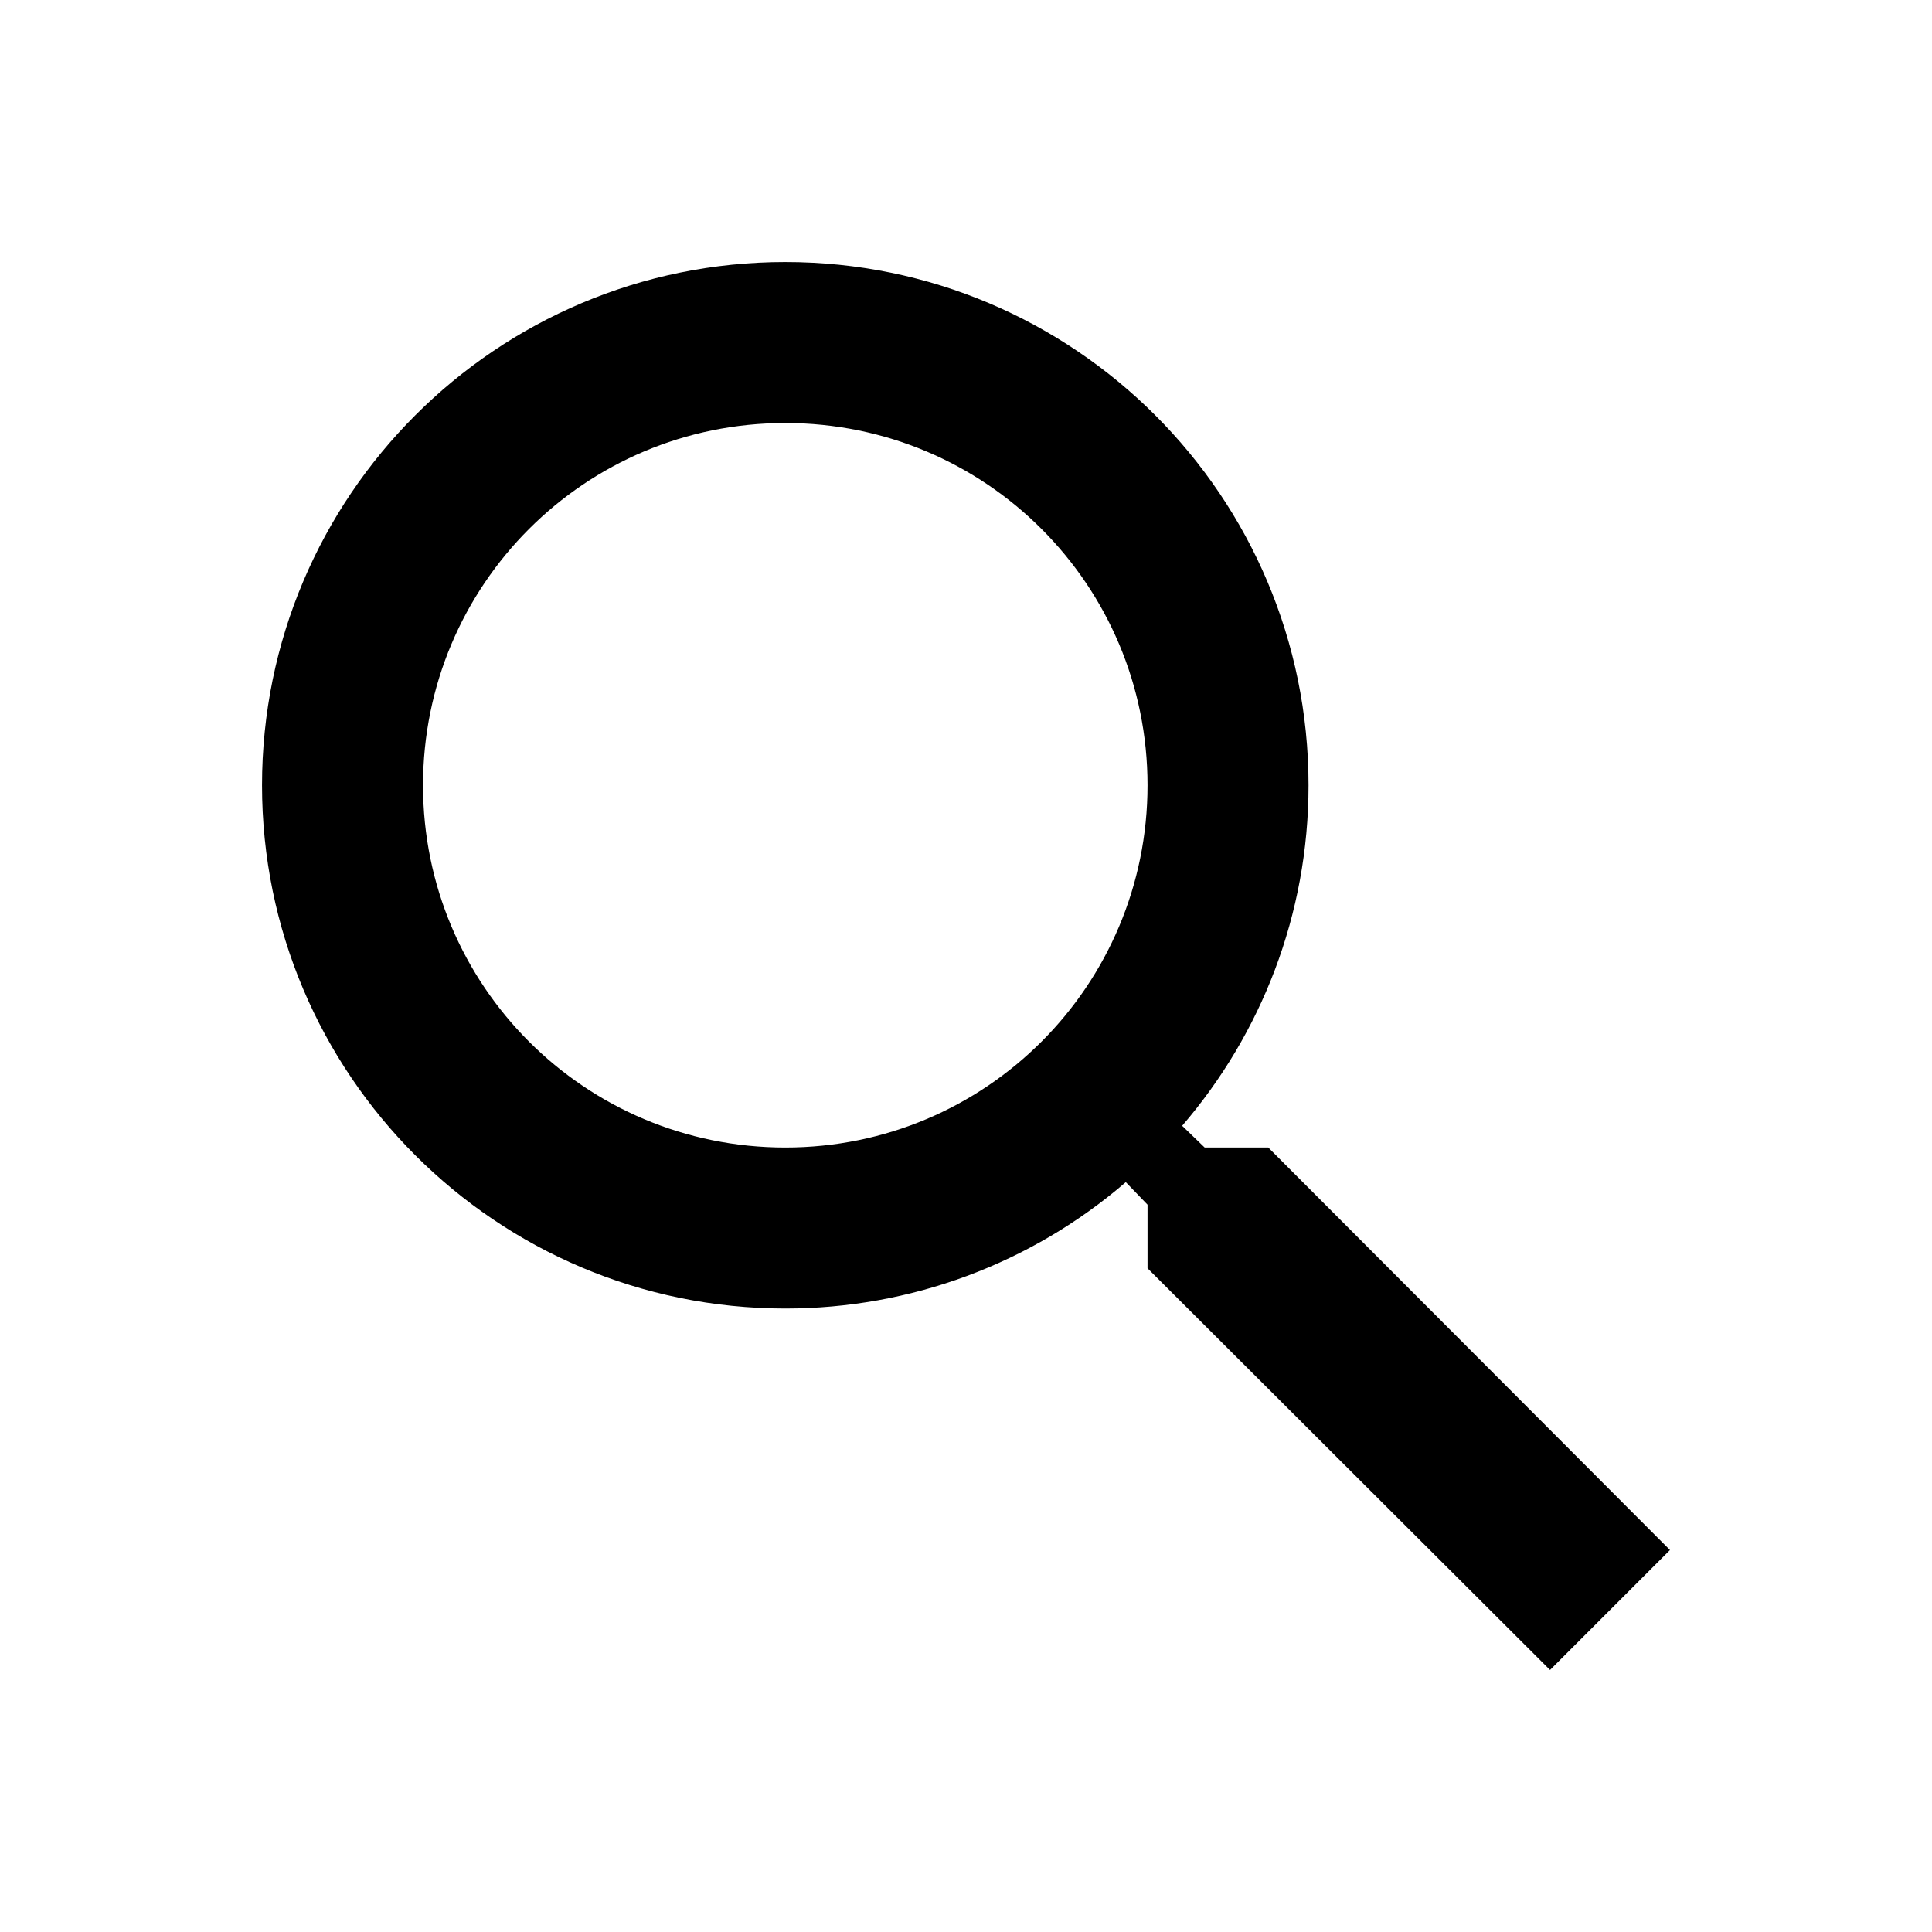
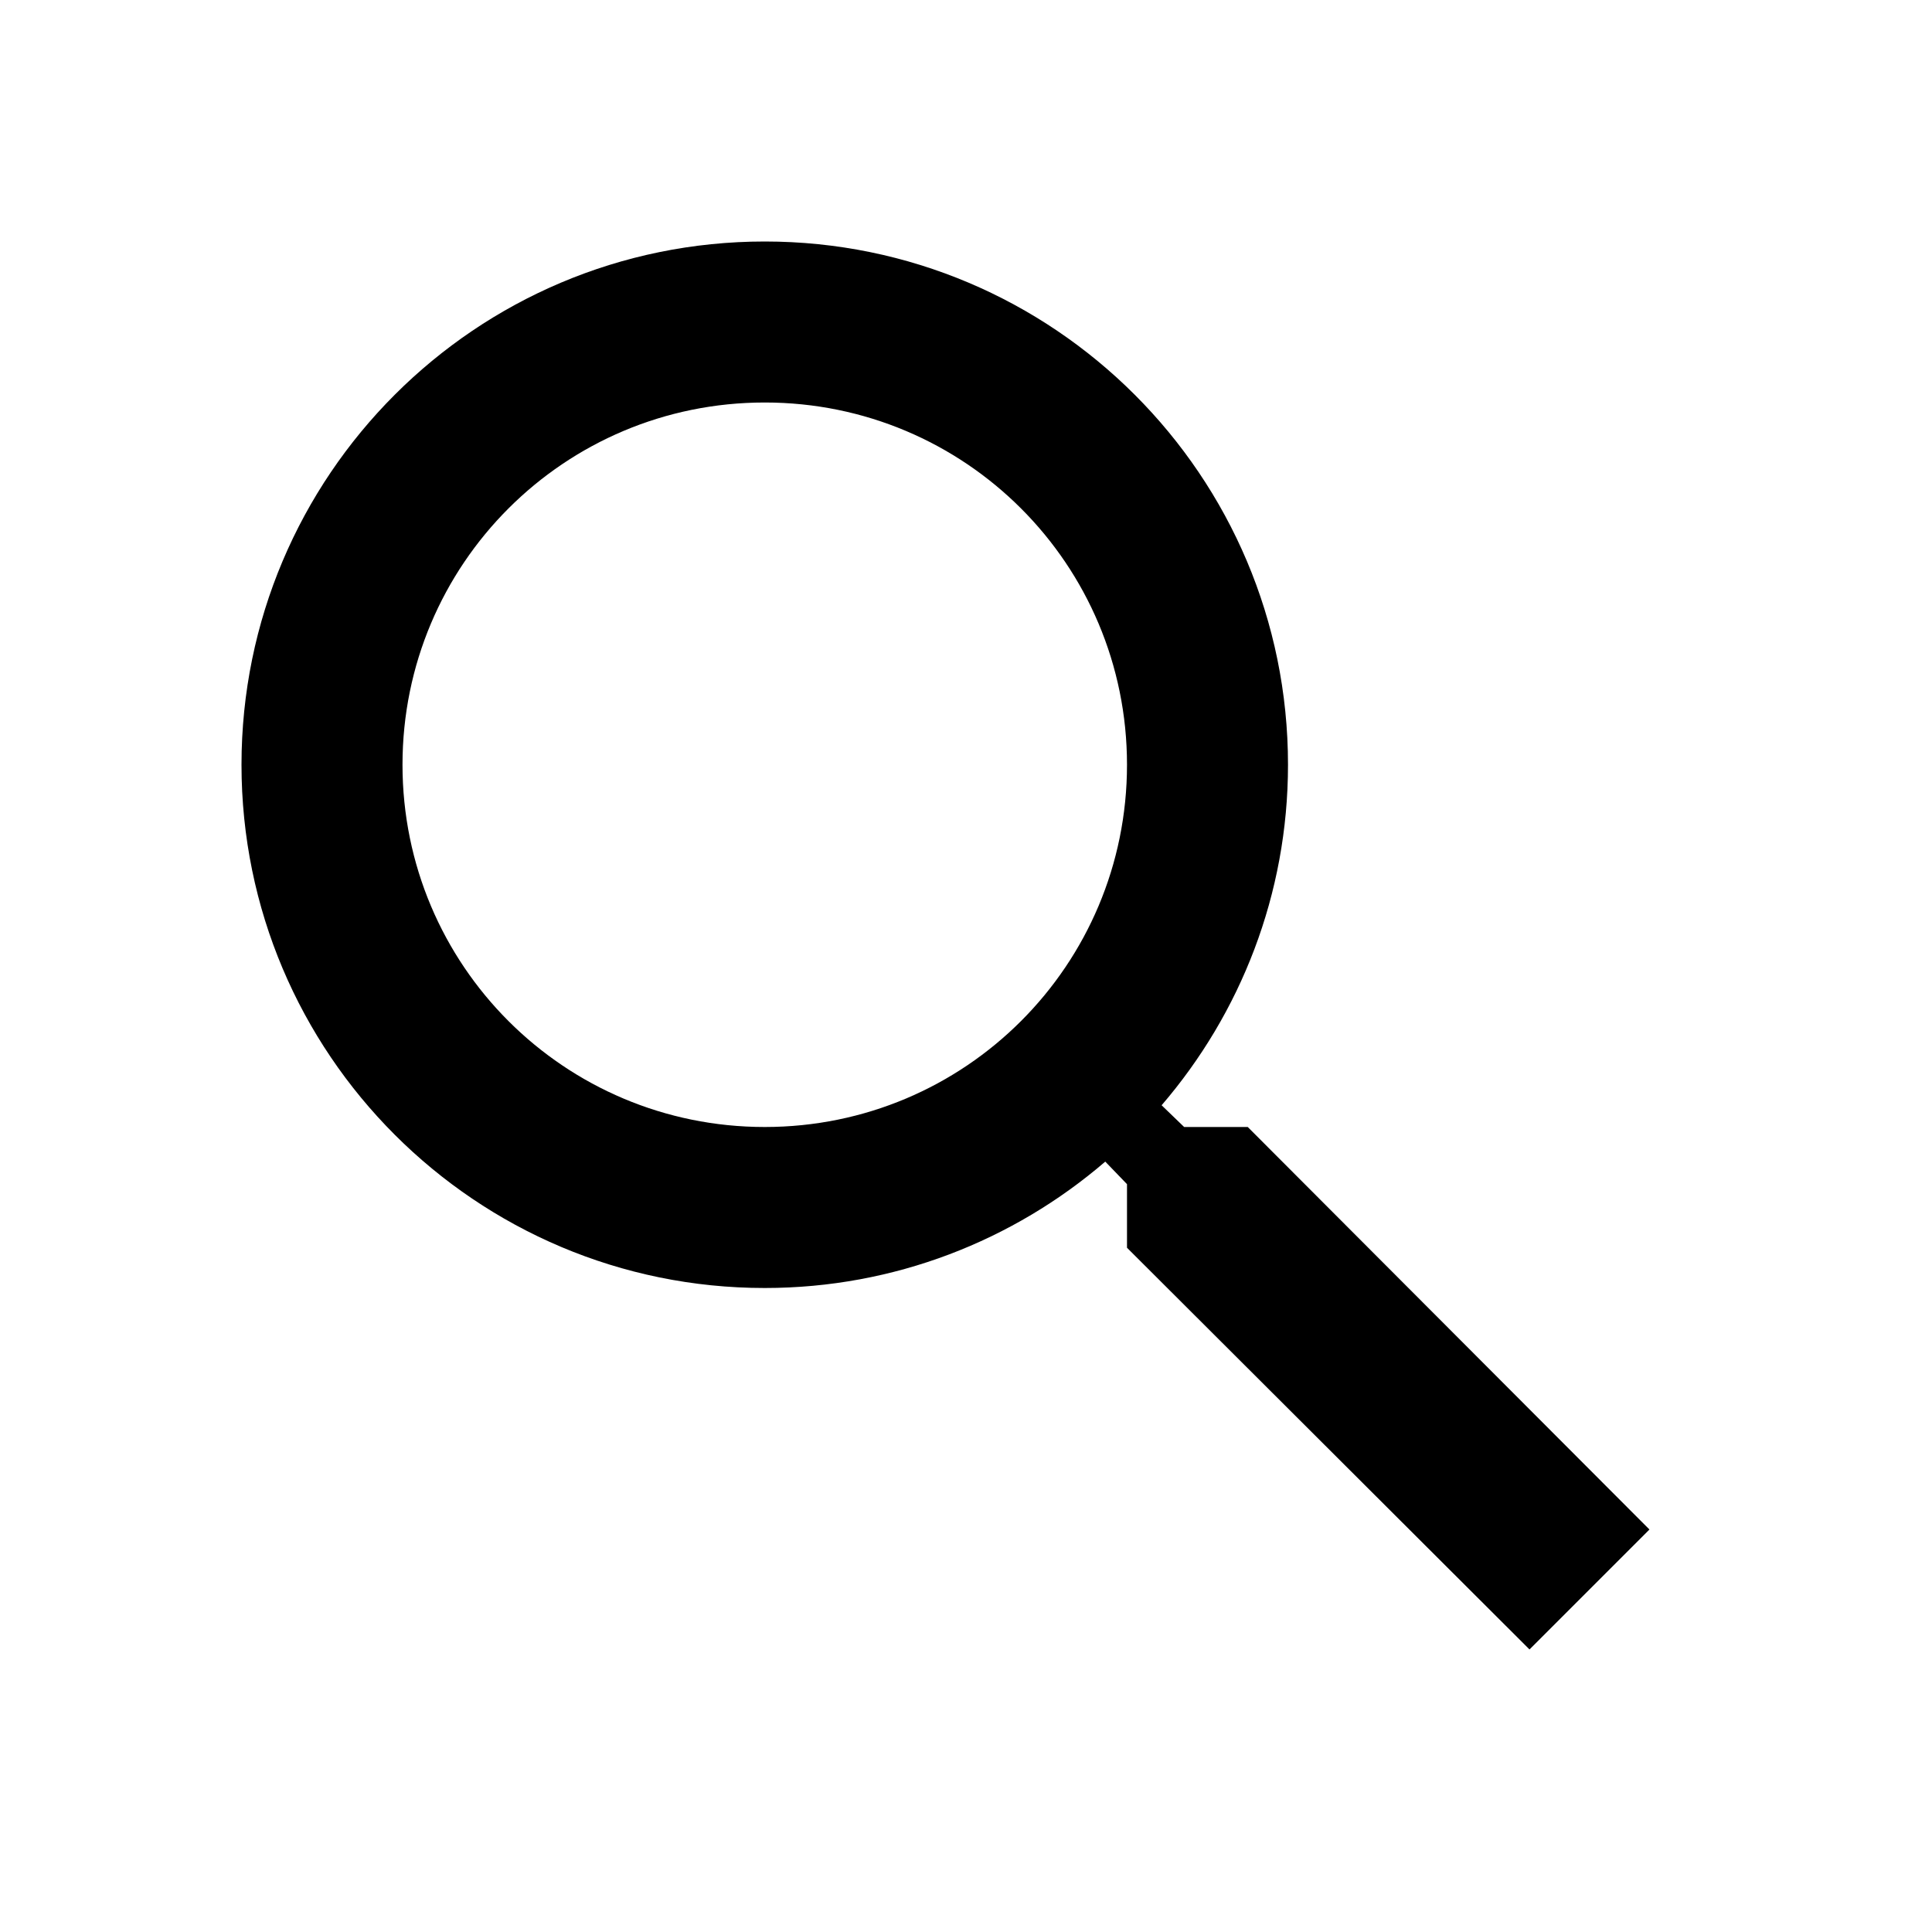
<svg xmlns="http://www.w3.org/2000/svg" width="24" height="24" viewBox="0 0 24 24">
-   <path fill="currentColor" d="M14.965 14.255h.79l4.99 5-1.49 1.49-5-4.99v-.79l-.27-.28a6.471 6.471 0 01-4.23 1.57 6.5 6.5 0 116.5-6.5c0 1.61-.59 3.09-1.57 4.23l.28.27zm-9.71-4.5c0 2.49 2.01 4.5 4.5 4.5s4.5-2.01 4.5-4.5-2.01-4.5-4.5-4.5-4.5 2.01-4.5 4.5z" />
+   <path d="M15.5 14h-.79l-.28-.27C15.41 12.59 16 11.11 16 9.5 16 5.91 13.09 3 9.5 3S3 5.91 3 9.5 5.91 16 9.5 16c1.61 0 3.09-.59 4.23-1.57l.27.28v.79l5 4.99L20.49 19l-4.99-5zm-6 0C7.01 14 5 11.99 5 9.5S7.01 5 9.5 5 14 7.01 14 9.5 11.99 14 9.5 14z" />
</svg>
